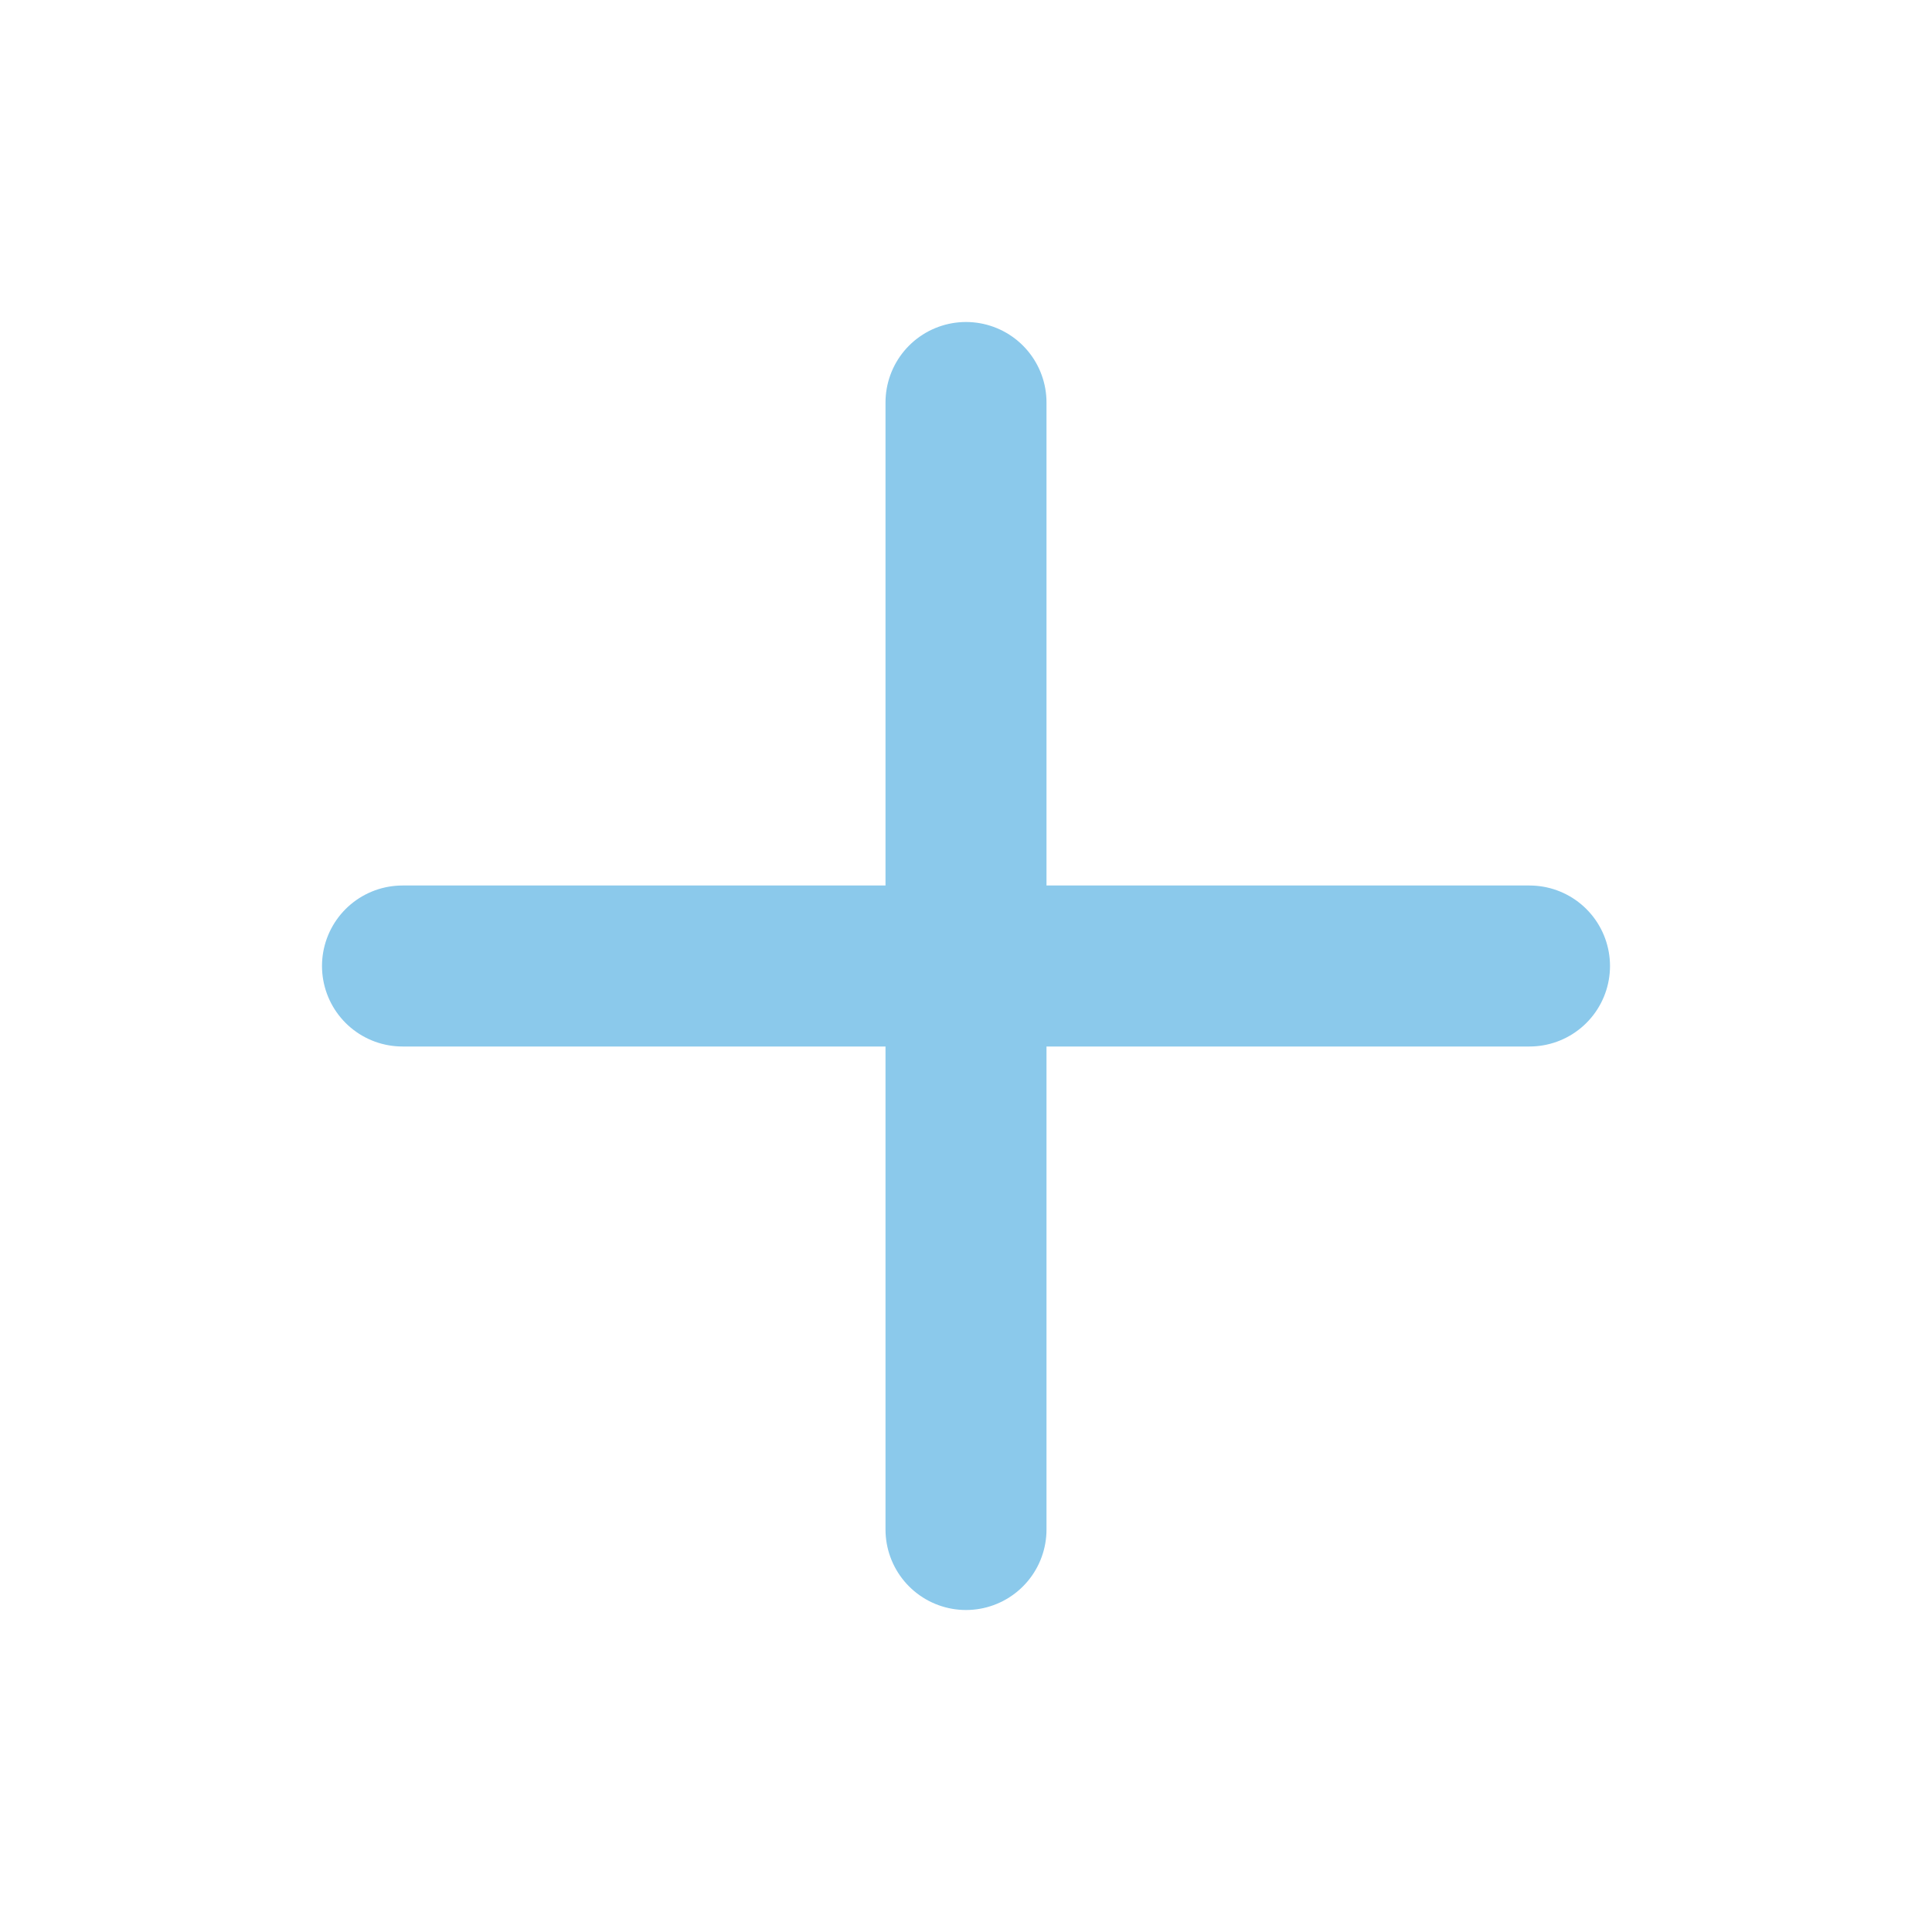
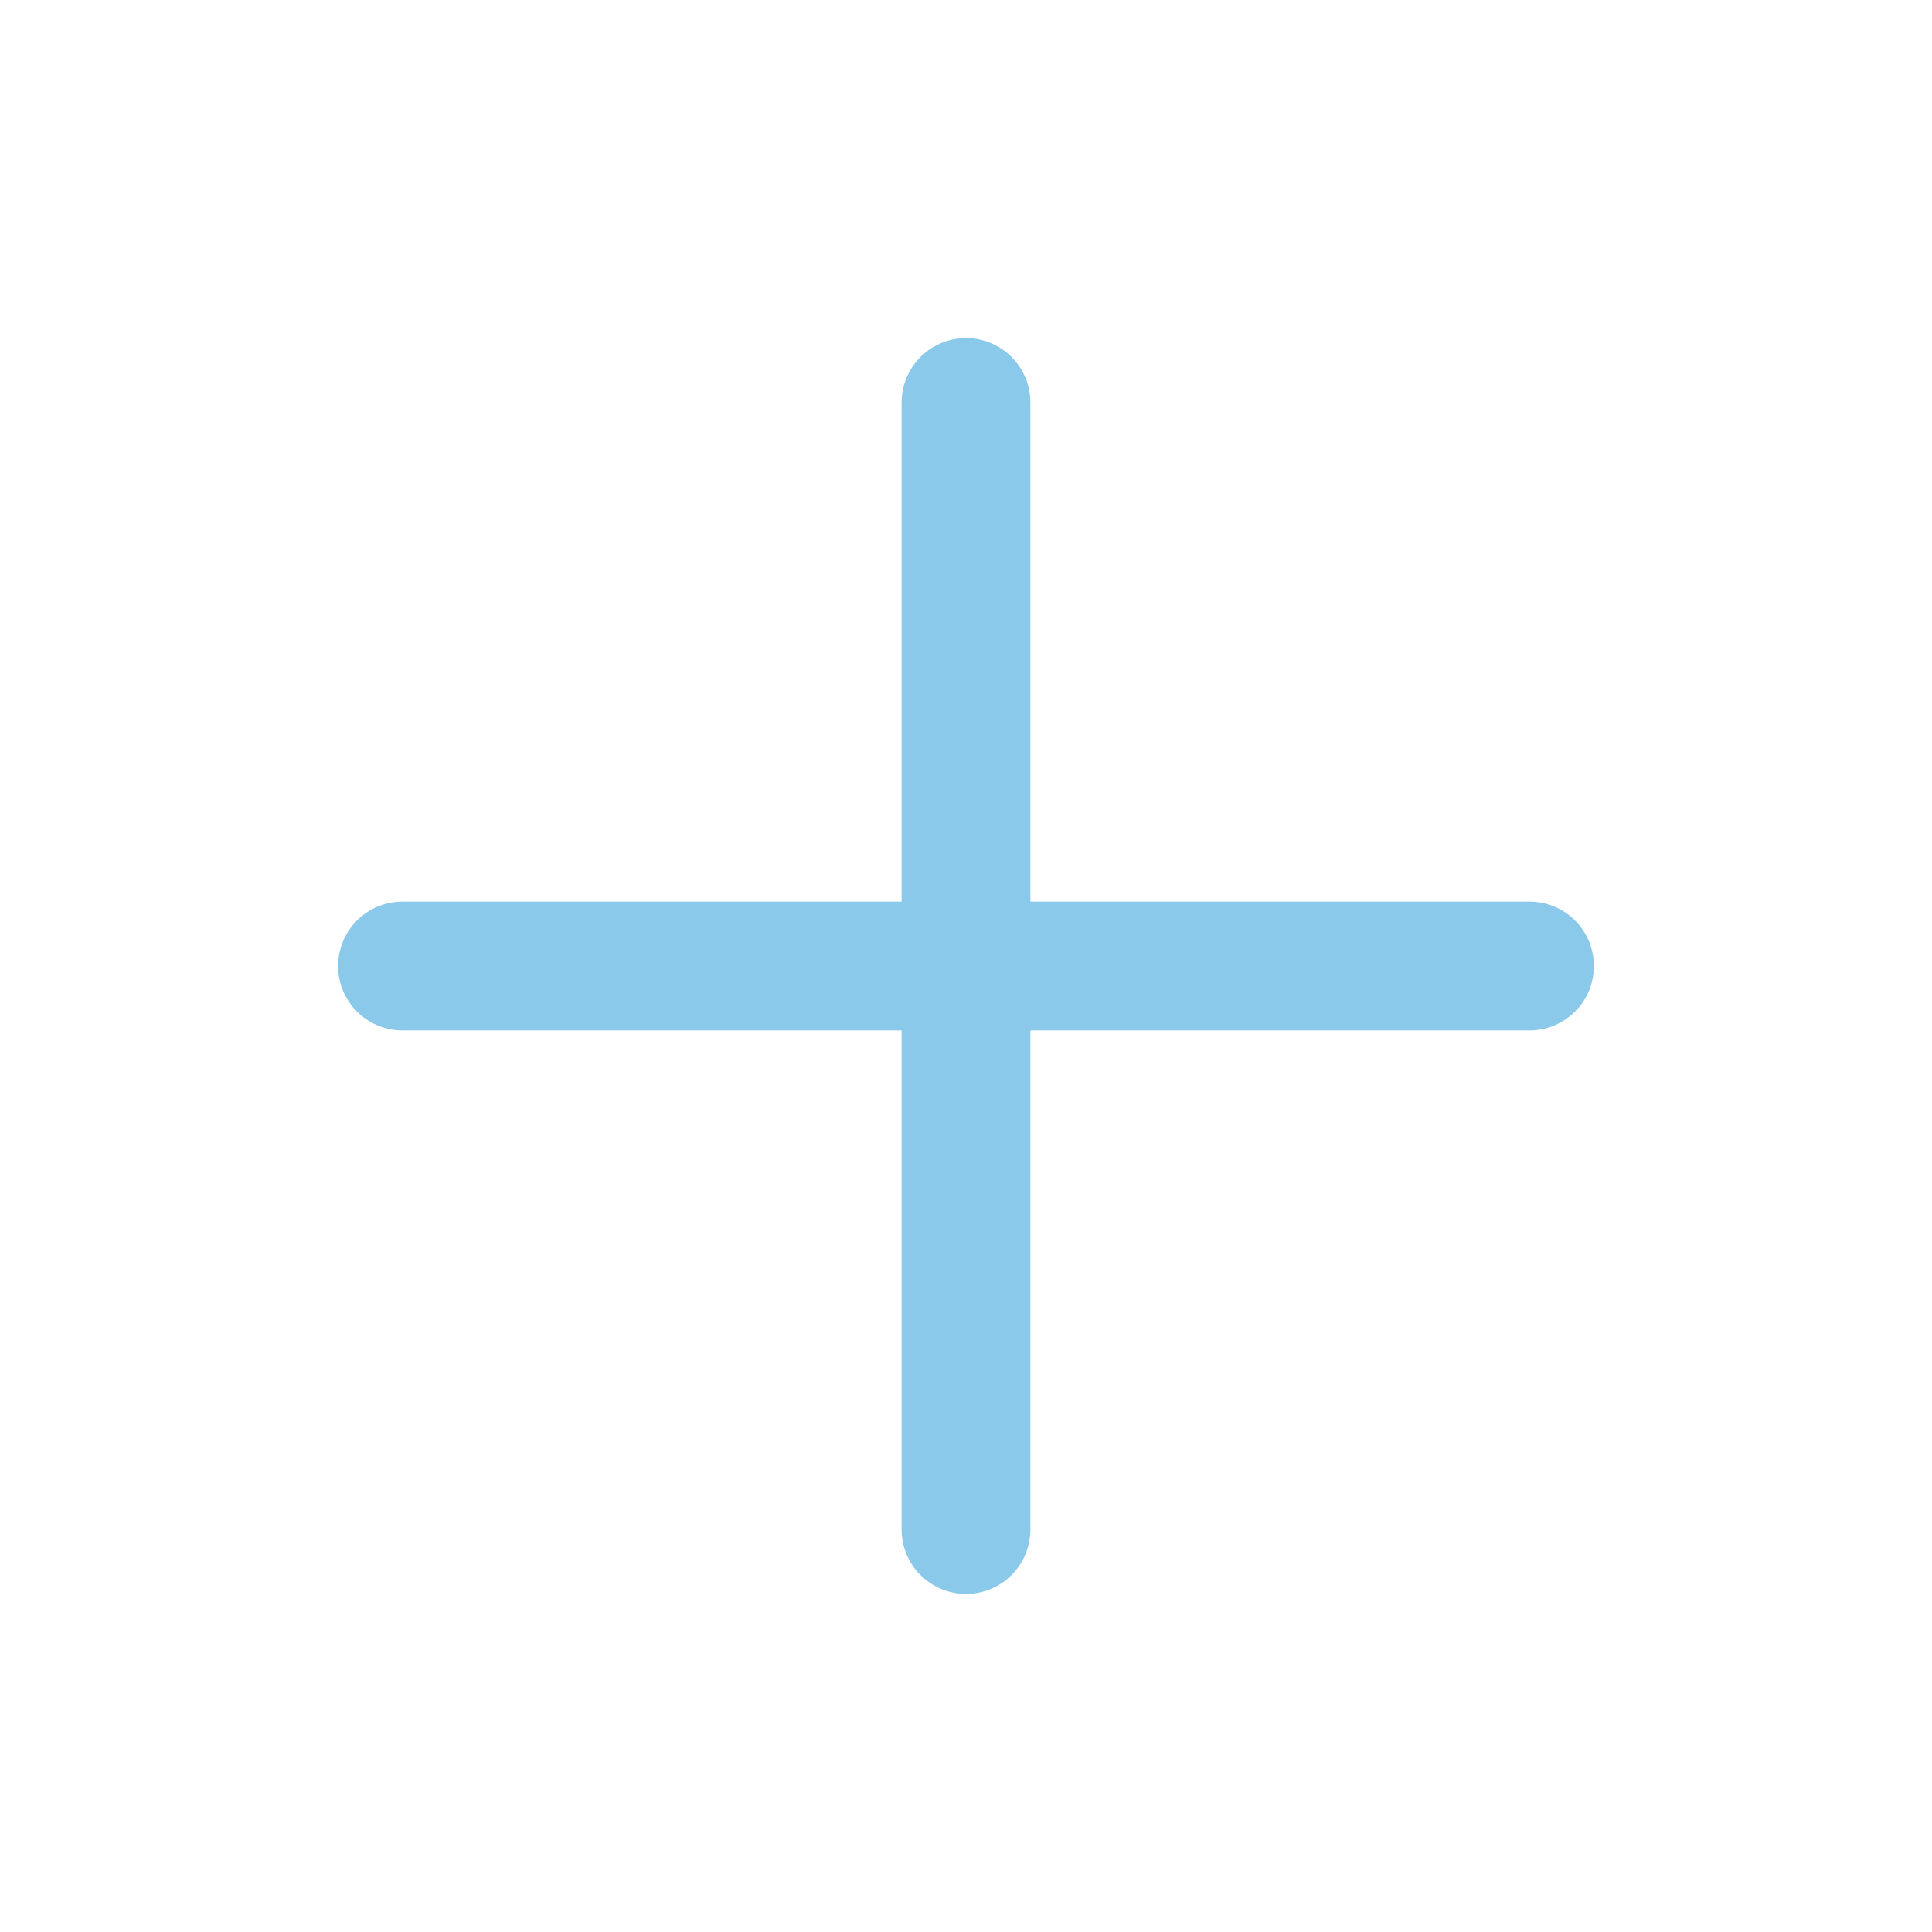
- <svg xmlns="http://www.w3.org/2000/svg" width="24" height="24" viewBox="0 0 24 24" fill="none" stroke="#8bc9eb" stroke-width="2" stroke-linecap="round" stroke-linejoin="round">
+ <svg xmlns="http://www.w3.org/2000/svg" width="24" height="24" viewBox="0 0 24 24" fill="none" stroke="#8bc9eb" stroke-width="1.6" stroke-linecap="round" stroke-linejoin="round">
+   <path d="M12 5v14" />
  <path d="M5 12h14" />
-   <path d="M12 5v14" />
</svg>
